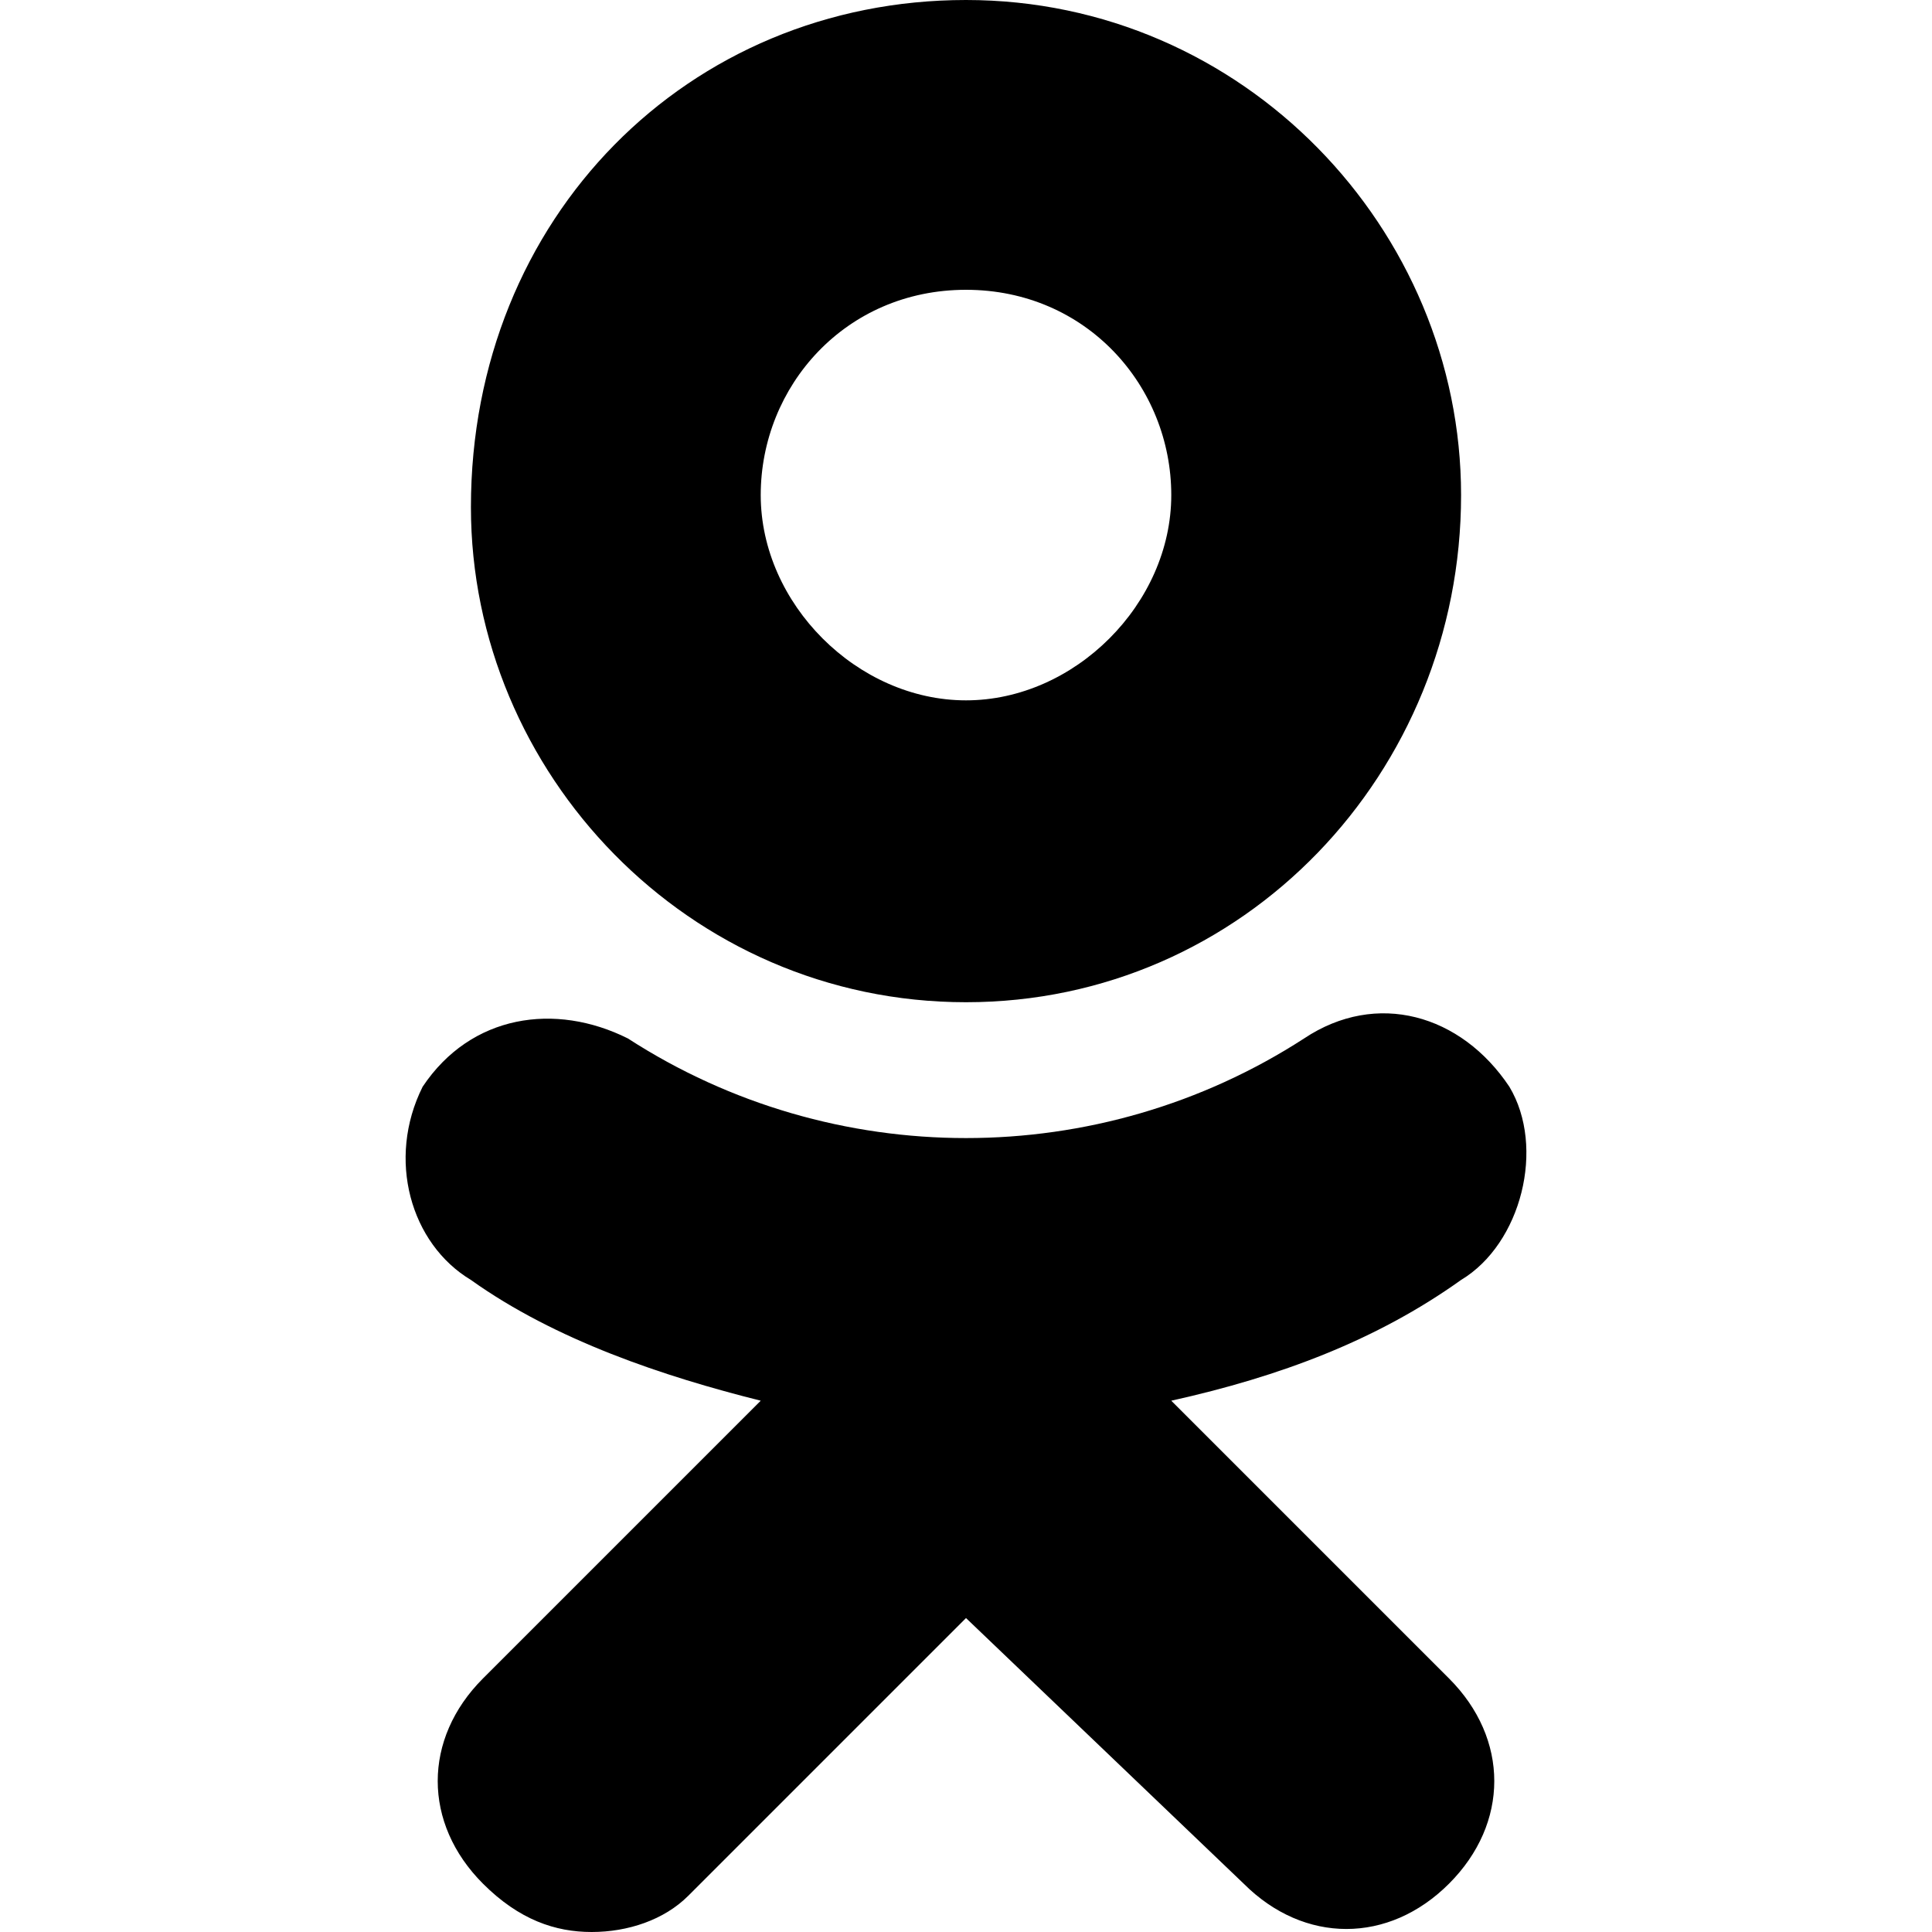
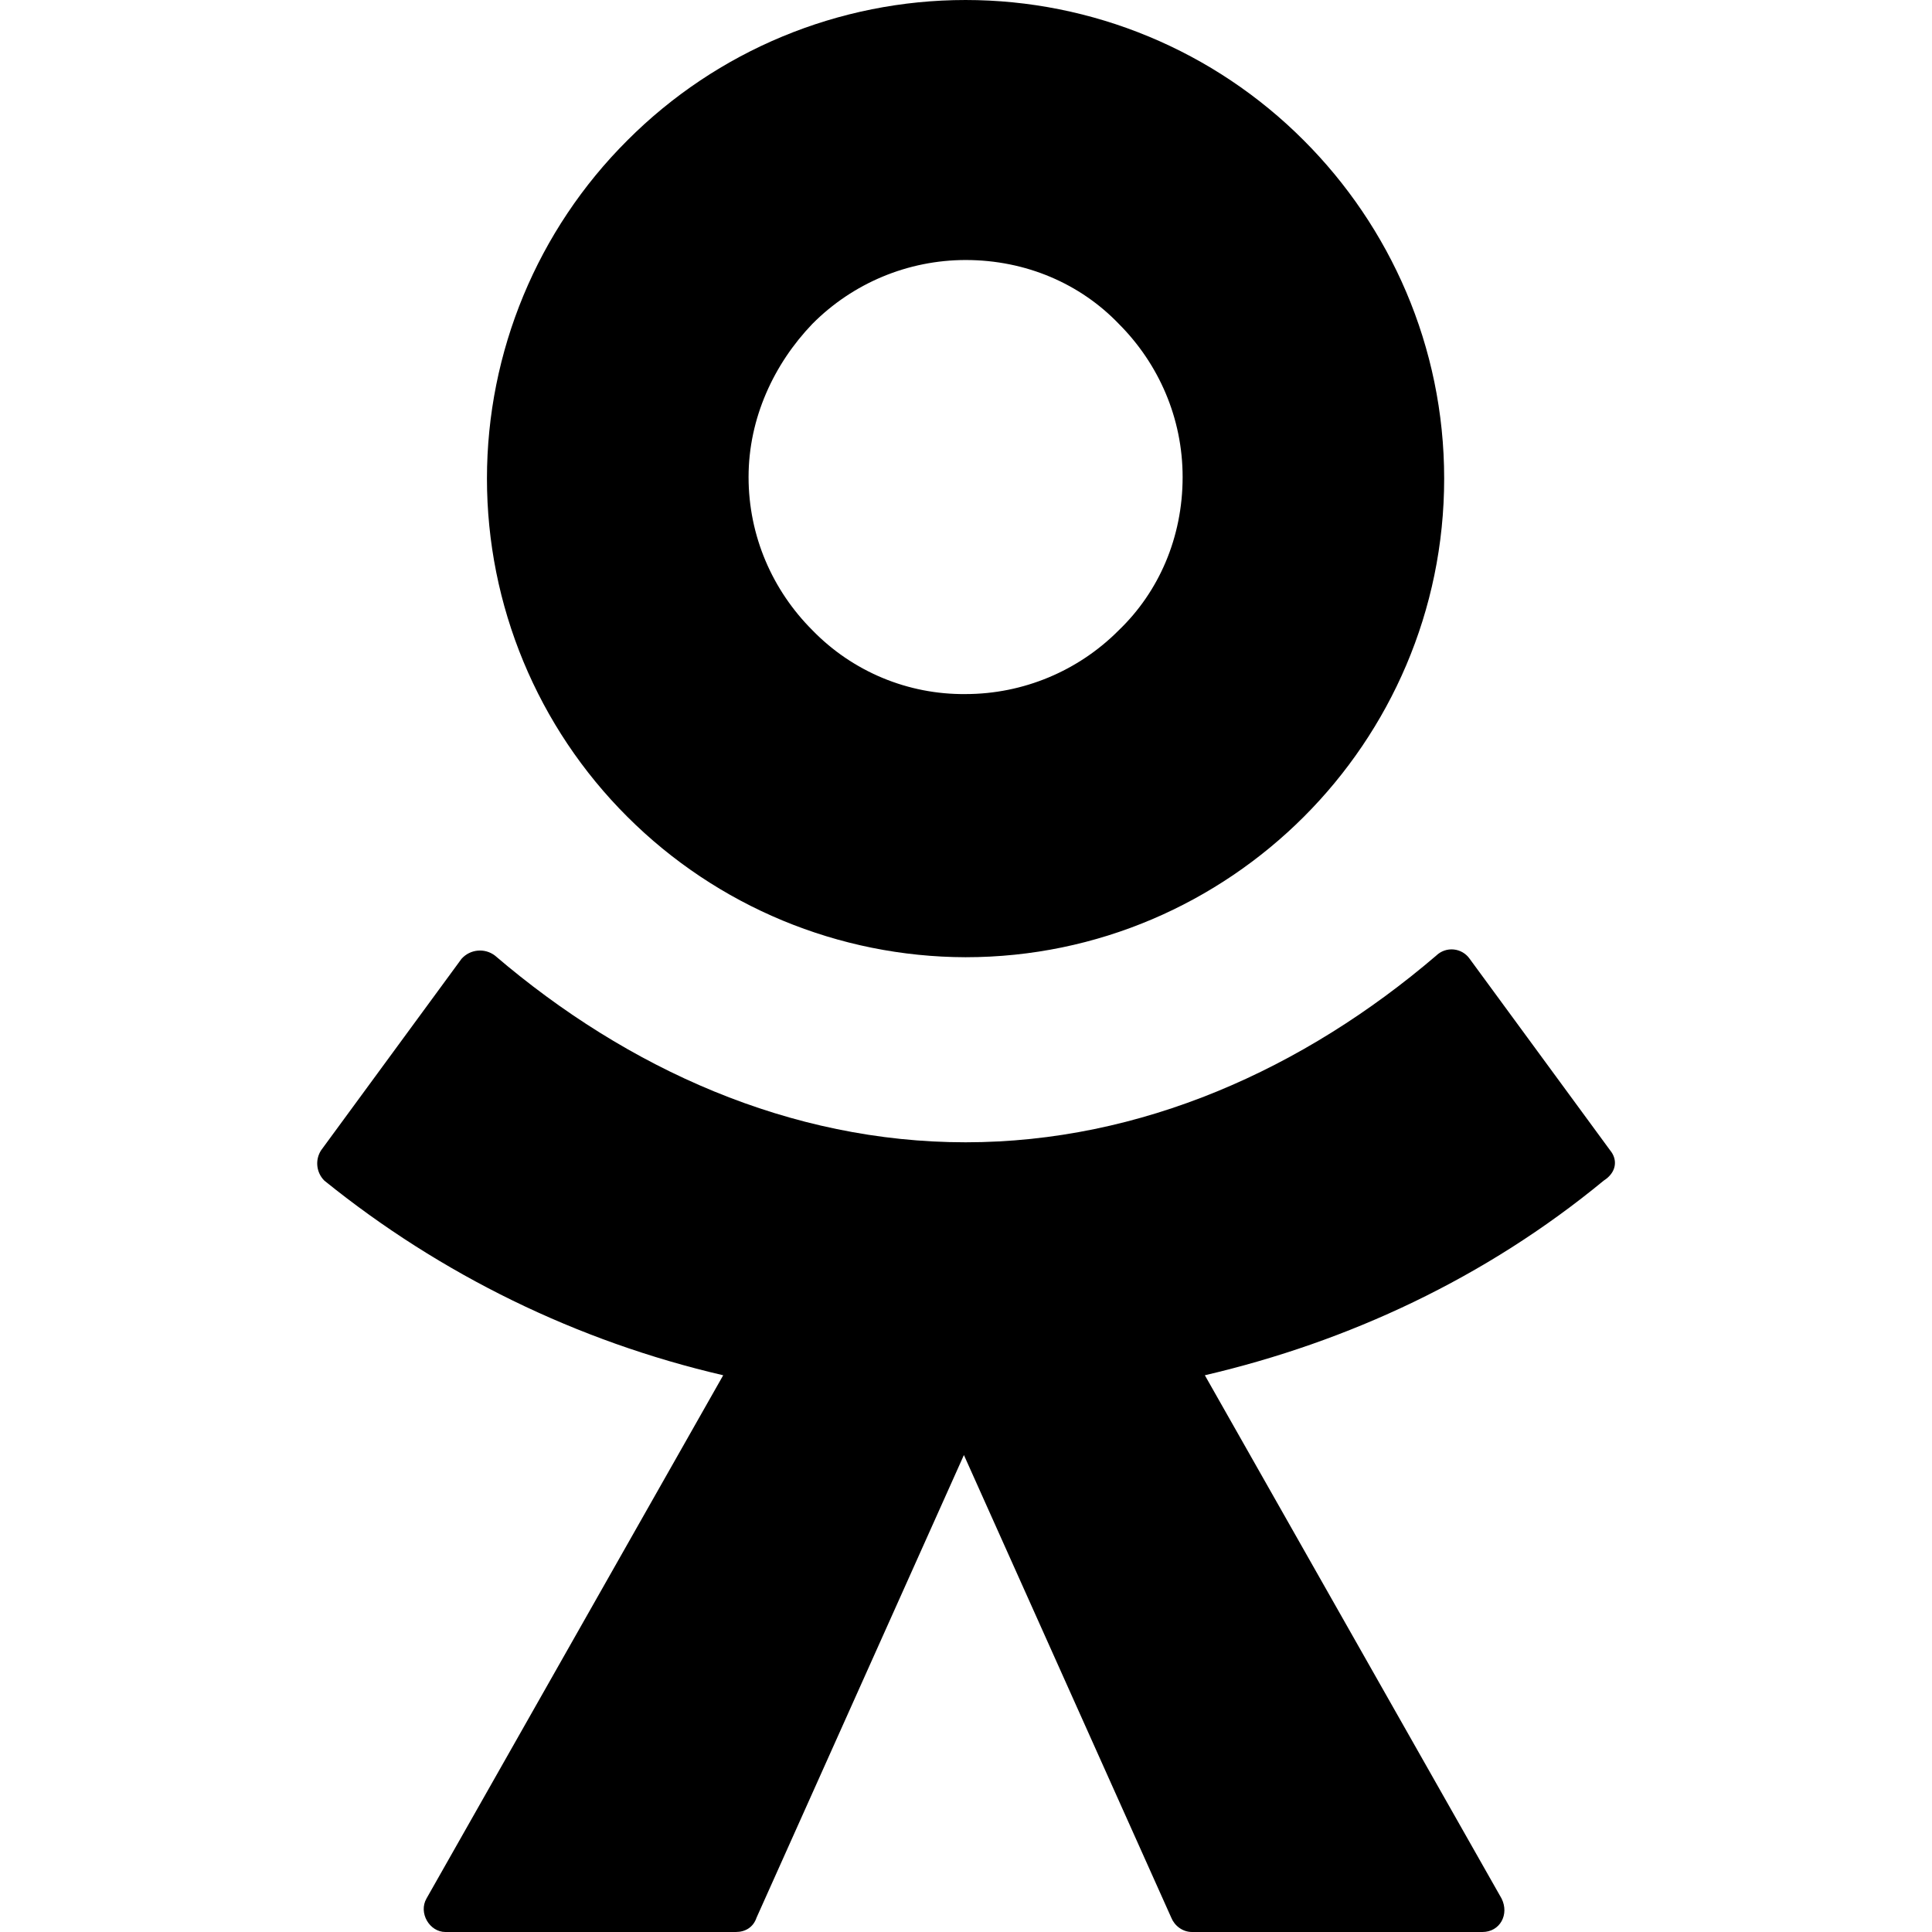
- <svg xmlns="http://www.w3.org/2000/svg" viewBox="0 0 16 16">
-   <path stroke="none" d="M12.1 10.6c-.7.5-1.5.8-2.4 1l2.3 2.3c.5.5.5 1.2 0 1.7s-1.2.5-1.7 0L8 13.4l-2.3 2.3c-.2.2-.5.3-.8.3-.3 0-.6-.1-.9-.4-.5-.5-.5-1.2 0-1.7l2.3-2.3c-.8-.2-1.7-.5-2.4-1-.5-.3-.7-1-.4-1.6.4-.6 1.1-.7 1.7-.4 1.7 1.1 3.9 1.1 5.6 0 .6-.4 1.3-.2 1.7.4.3.5.1 1.3-.4 1.6zM8 8.3c-2.3 0-4.1-1.9-4.1-4.1C3.9 1.8 5.7 0 8 0s4.1 1.9 4.1 4.1c0 2.3-1.8 4.2-4.1 4.2zm0-5.9c-1 0-1.7.8-1.7 1.7 0 .9.8 1.7 1.7 1.7.9 0 1.7-.8 1.7-1.7 0-.9-.7-1.7-1.7-1.7z" />
+ <svg xmlns="http://www.w3.org/2000/svg" viewBox="0 0 24 24">
+   <path stroke="none" d="M11.994 11.891c1.645 0 3.131-.674 4.202-1.744S17.94 7.59 17.94 5.945s-.674-3.131-1.744-4.201a5.933 5.933 0 0 0-8.403 0 5.932 5.932 0 0 0 0 8.402 5.967 5.967 0 0 0 4.201 1.745zm-1.902-7.868a2.684 2.684 0 0 1 1.903-.793c.753 0 1.427.297 1.903.793.495.495.793 1.169.793 1.903 0 .753-.297 1.427-.793 1.903a2.684 2.684 0 0 1-1.903.793 2.615 2.615 0 0 1-1.903-.793c-.496-.496-.793-1.17-.793-1.903s.317-1.407.793-1.903z" />
+   <path stroke="none" d="m20.001 14.289-1.744-2.378a.274.274 0 0 0-.416-.04c-1.645 1.407-3.666 2.319-5.846 2.319s-4.201-.912-5.846-2.319a.307.307 0 0 0-.416.04l-1.744 2.378a.301.301 0 0 0 .04.377 12.31 12.31 0 0 0 4.955 2.418l-3.686 6.5c-.102.178.037.416.235.416H9.14c.119 0 .218-.059.258-.178l2.576-5.747 2.576 5.747c.04.099.139.178.258.178h3.607c.218 0 .337-.218.238-.416l-3.686-6.5c1.784-.416 3.488-1.209 4.955-2.418.158-.1.178-.258.079-.377z" />
</svg>
